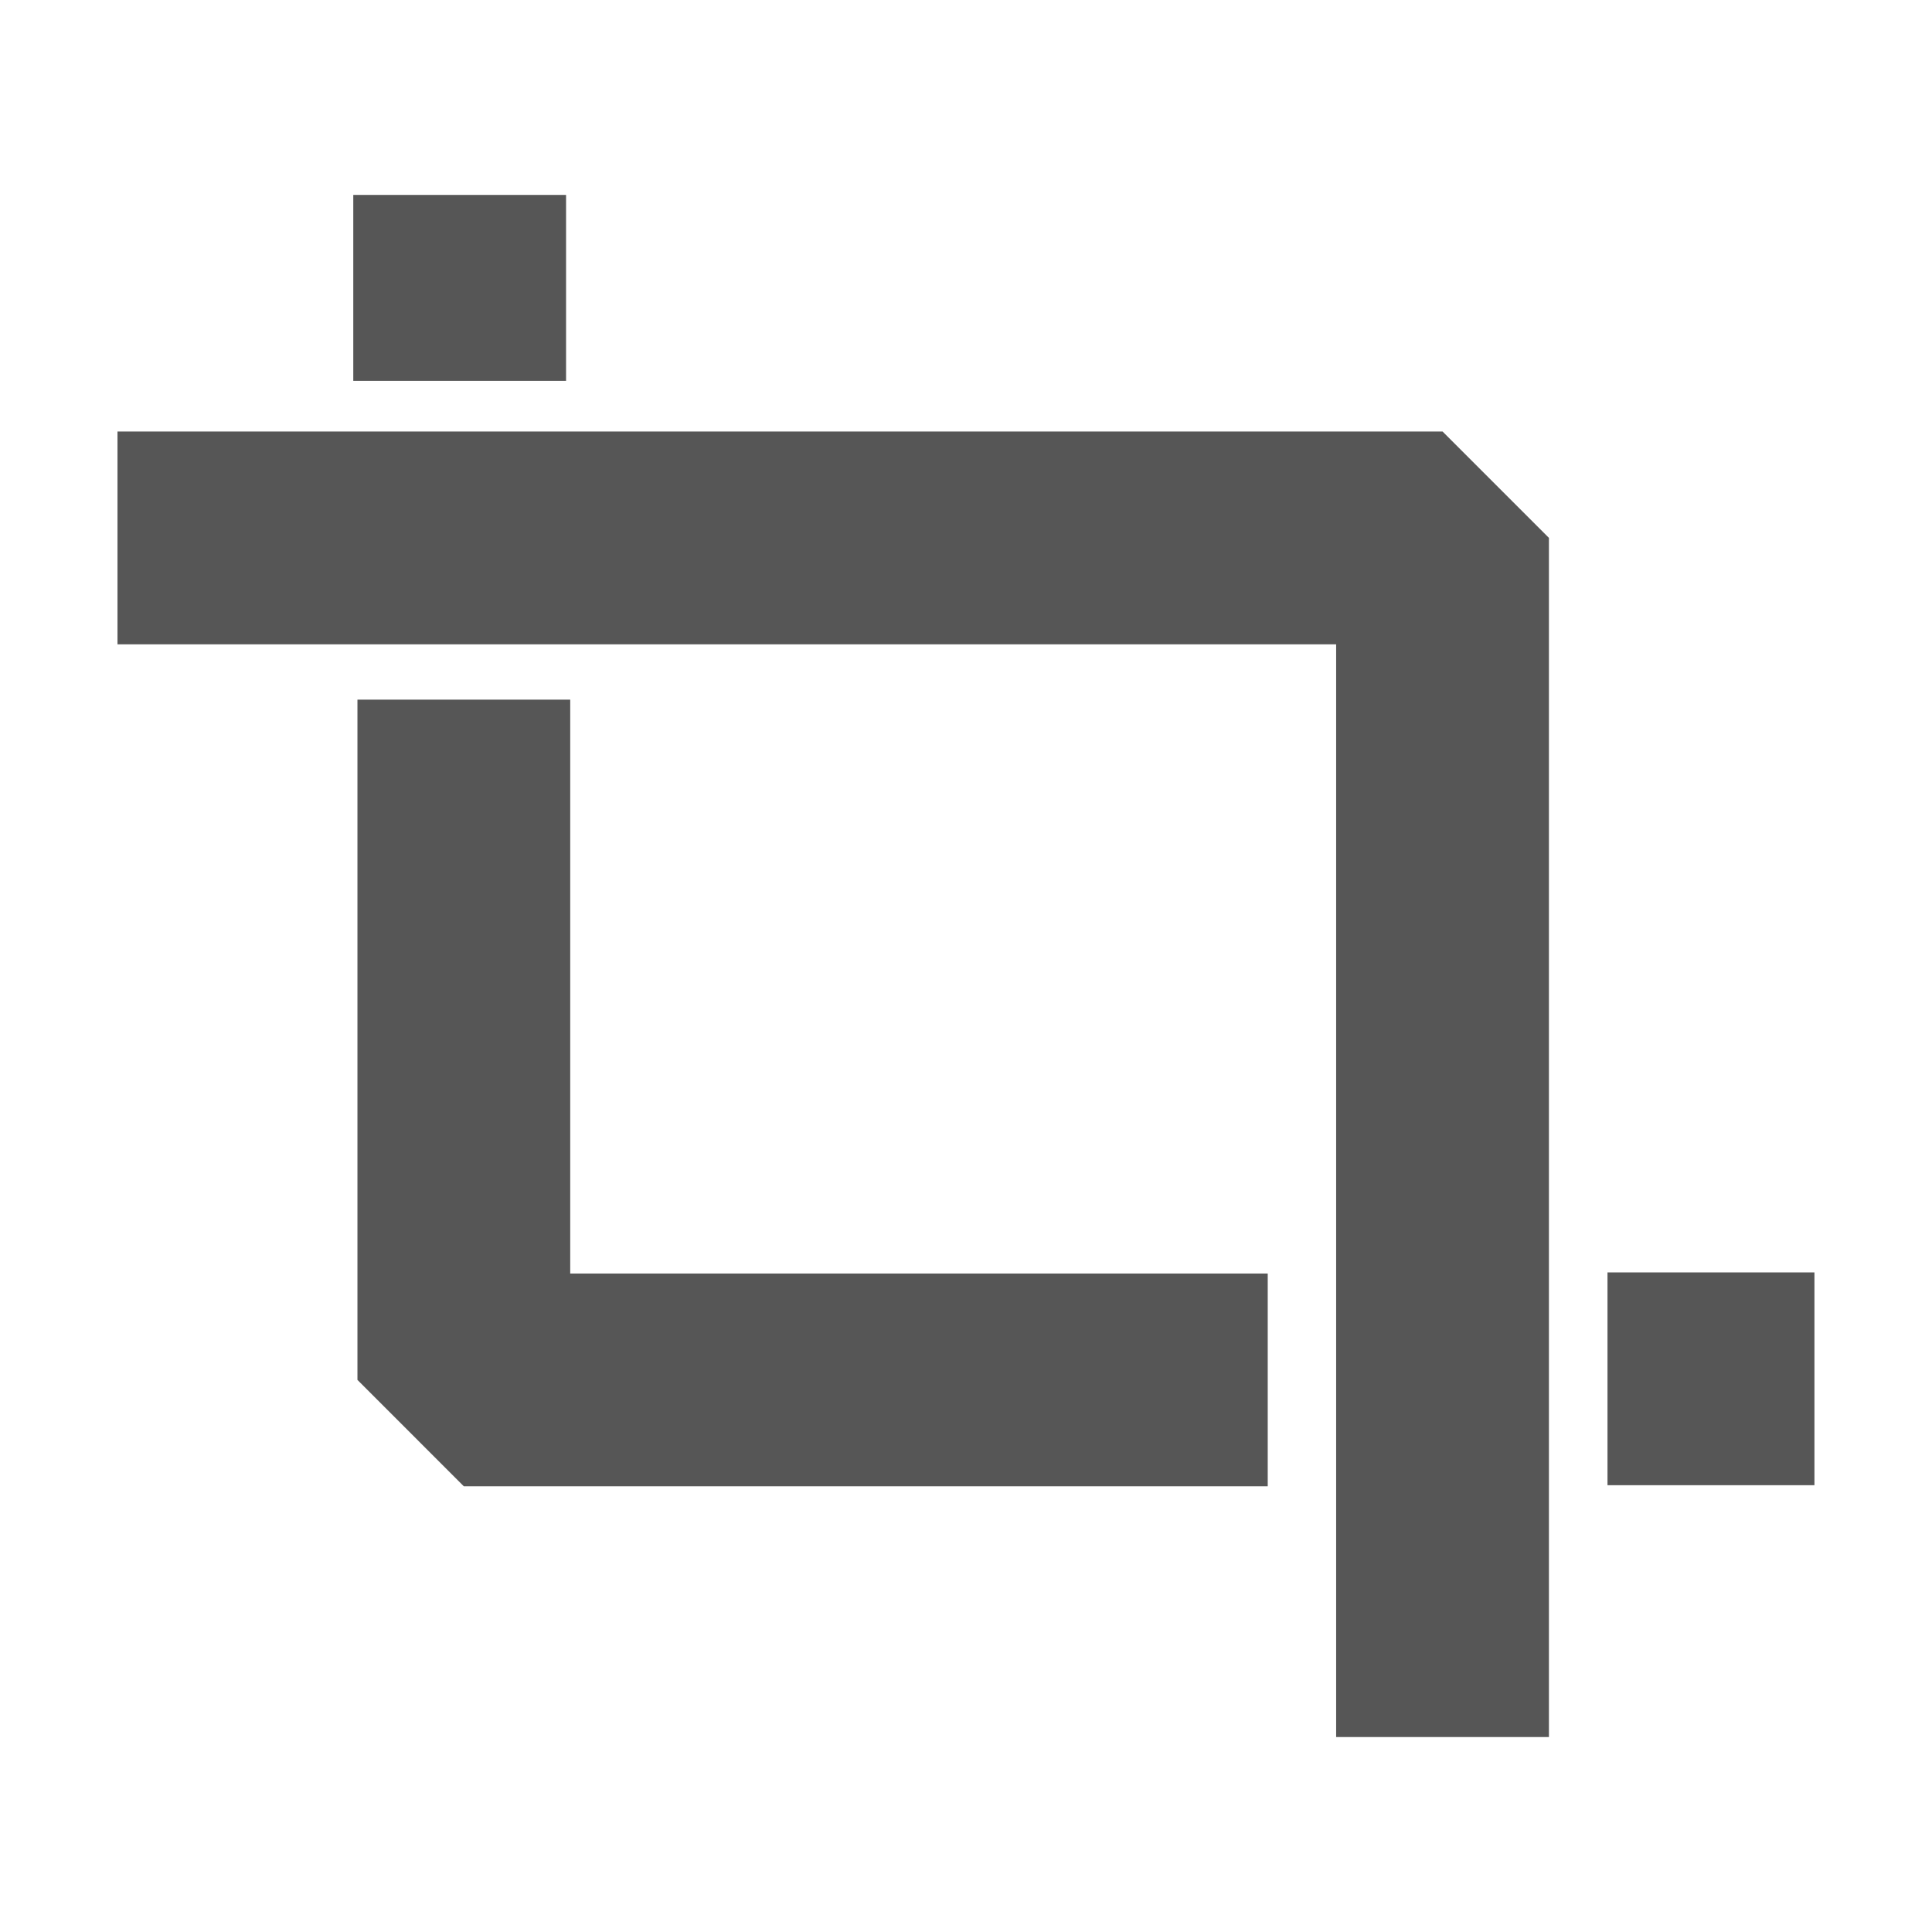
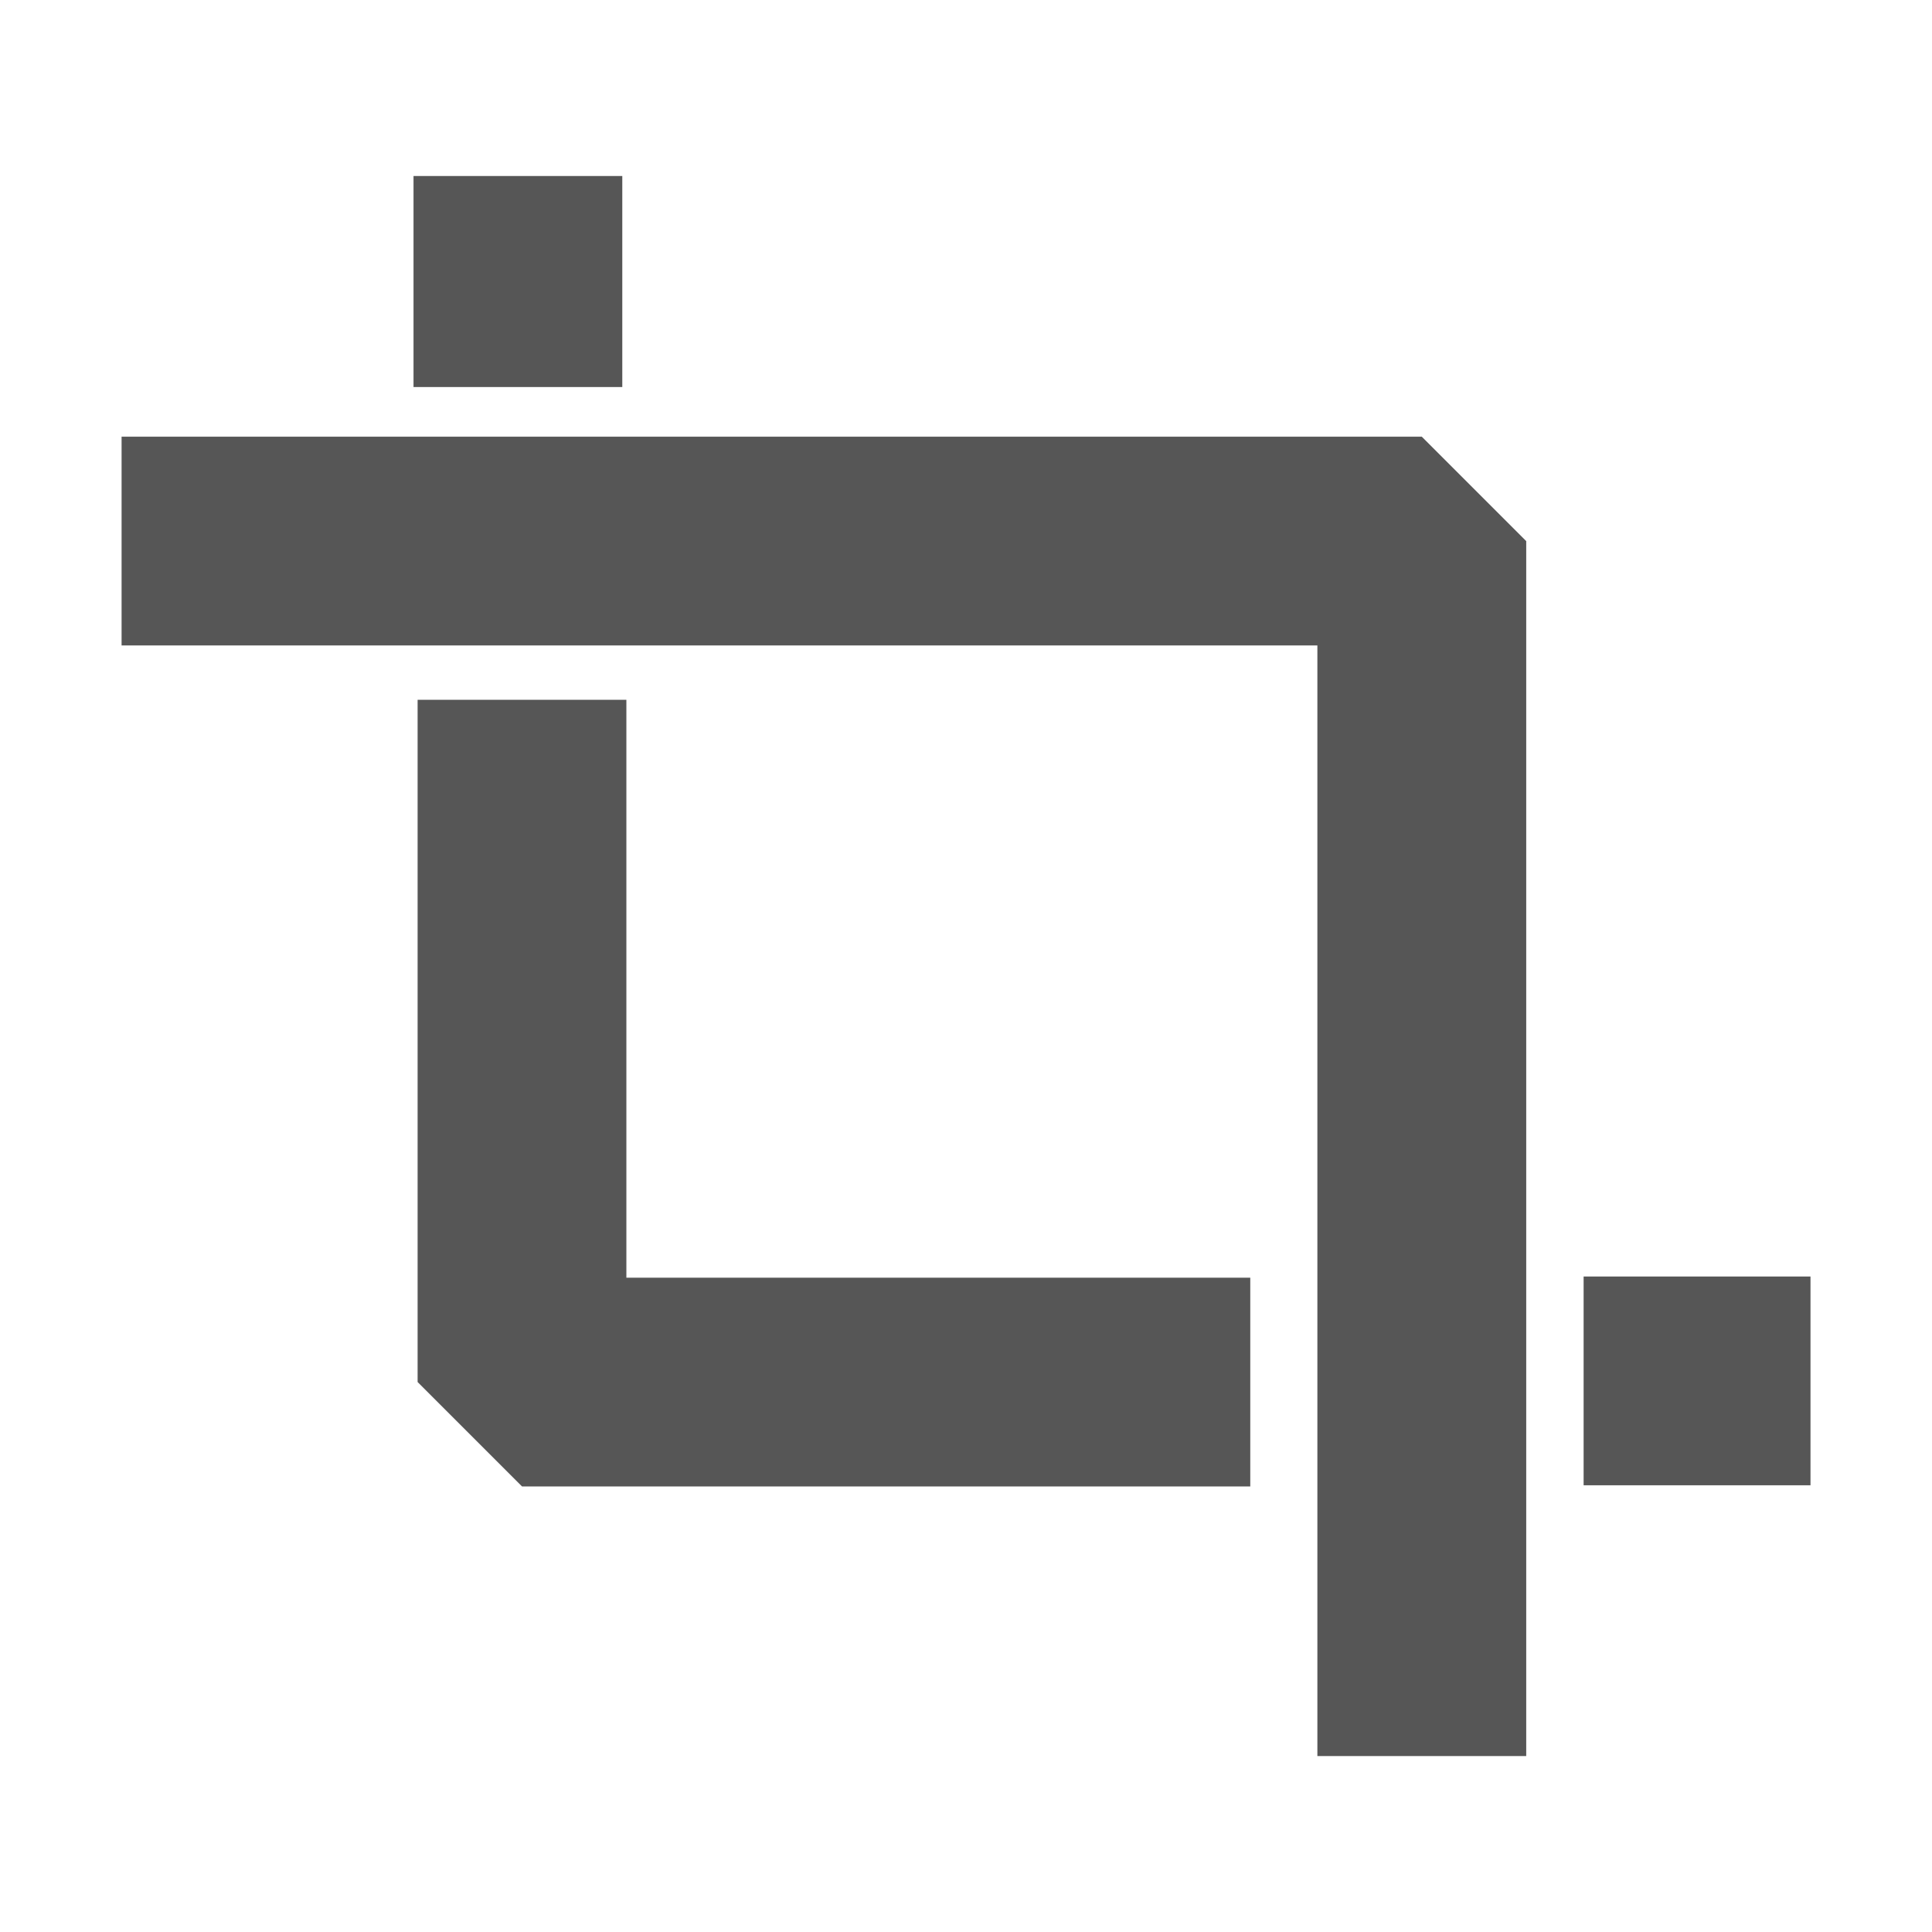
<svg xmlns="http://www.w3.org/2000/svg" width="100" height="100" viewBox="0 0 26.458 26.458" version="1.1" id="svg8">
  <defs id="defs2" />
  <g id="layer1" transform="translate(0,-270.5417)">
-     <path style="color:#000000;font-style:normal;font-variant:normal;font-weight:normal;font-stretch:normal;font-size:medium;line-height:normal;font-family:sans-serif;font-variant-ligatures:normal;font-variant-position:normal;font-variant-caps:normal;font-variant-numeric:normal;font-variant-alternates:normal;font-feature-settings:normal;text-indent:0;text-align:start;text-decoration:none;text-decoration-line:none;text-decoration-style:solid;text-decoration-color:#000000;letter-spacing:normal;word-spacing:normal;text-transform:none;writing-mode:lr-tb;direction:ltr;text-orientation:mixed;dominant-baseline:auto;baseline-shift:baseline;text-anchor:start;white-space:normal;shape-padding:0;clip-rule:nonzero;display:inline;overflow:visible;visibility:visible;opacity:1;isolation:auto;mix-blend-mode:normal;color-interpolation:sRGB;color-interpolation-filters:linearRGB;solid-color:#000000;solid-opacity:1;vector-effect:none;fill:#565656;fill-opacity:1;fill-rule:nonzero;stroke:none;stroke-width:2.914;stroke-linecap:butt;stroke-linejoin:bevel;stroke-miterlimit:4;stroke-dasharray:none;stroke-dashoffset:0;stroke-opacity:1;color-rendering:auto;image-rendering:auto;shape-rendering:auto;text-rendering:auto;enable-background:accumulate" d="m 1.609,276.451 v 2.914 h 16.689 v 14.965 h 2.914 V 277.908 l -1.457,-1.457 z" id="path1366" />
-     <path style="color:#000000;font-style:normal;font-variant:normal;font-weight:normal;font-stretch:normal;font-size:medium;line-height:normal;font-family:sans-serif;font-variant-ligatures:normal;font-variant-position:normal;font-variant-caps:normal;font-variant-numeric:normal;font-variant-alternates:normal;font-feature-settings:normal;text-indent:0;text-align:start;text-decoration:none;text-decoration-line:none;text-decoration-style:solid;text-decoration-color:#000000;letter-spacing:normal;word-spacing:normal;text-transform:none;writing-mode:lr-tb;direction:ltr;text-orientation:mixed;dominant-baseline:auto;baseline-shift:baseline;text-anchor:start;white-space:normal;shape-padding:0;clip-rule:nonzero;display:inline;overflow:visible;visibility:visible;opacity:1;isolation:auto;mix-blend-mode:normal;color-interpolation:sRGB;color-interpolation-filters:linearRGB;solid-color:#000000;solid-opacity:1;vector-effect:none;fill:#565656;fill-opacity:1;fill-rule:nonzero;stroke:none;stroke-width:2.914;stroke-linecap:butt;stroke-linejoin:miter;stroke-miterlimit:4;stroke-dasharray:none;stroke-dashoffset:0;stroke-opacity:1;color-rendering:auto;image-rendering:auto;shape-rendering:auto;text-rendering:auto;enable-background:accumulate" d="m 4.838,273.211 v 2.547 h 2.914 v -2.547 z" id="path1368" />
-     <path style="color:#000000;font-style:normal;font-variant:normal;font-weight:normal;font-stretch:normal;font-size:medium;line-height:normal;font-family:sans-serif;font-variant-ligatures:normal;font-variant-position:normal;font-variant-caps:normal;font-variant-numeric:normal;font-variant-alternates:normal;font-feature-settings:normal;text-indent:0;text-align:start;text-decoration:none;text-decoration-line:none;text-decoration-style:solid;text-decoration-color:#000000;letter-spacing:normal;word-spacing:normal;text-transform:none;writing-mode:lr-tb;direction:ltr;text-orientation:mixed;dominant-baseline:auto;baseline-shift:baseline;text-anchor:start;white-space:normal;shape-padding:0;clip-rule:nonzero;display:inline;overflow:visible;visibility:visible;opacity:1;isolation:auto;mix-blend-mode:normal;color-interpolation:sRGB;color-interpolation-filters:linearRGB;solid-color:#000000;solid-opacity:1;vector-effect:none;fill:#565656;fill-opacity:1;fill-rule:nonzero;stroke:none;stroke-width:2.914;stroke-linecap:butt;stroke-linejoin:bevel;stroke-miterlimit:4;stroke-dasharray:none;stroke-dashoffset:0;stroke-opacity:1;color-rendering:auto;image-rendering:auto;shape-rendering:auto;text-rendering:auto;enable-background:accumulate" d="m 4.895,280.123 v 9.316 l 1.457,1.457 H 17.361 v -2.914 H 7.809 v -7.859 z" id="path1370" />
-     <path style="color:#000000;font-style:normal;font-variant:normal;font-weight:normal;font-stretch:normal;font-size:medium;line-height:normal;font-family:sans-serif;font-variant-ligatures:normal;font-variant-position:normal;font-variant-caps:normal;font-variant-numeric:normal;font-variant-alternates:normal;font-feature-settings:normal;text-indent:0;text-align:start;text-decoration:none;text-decoration-line:none;text-decoration-style:solid;text-decoration-color:#000000;letter-spacing:normal;word-spacing:normal;text-transform:none;writing-mode:lr-tb;direction:ltr;text-orientation:mixed;dominant-baseline:auto;baseline-shift:baseline;text-anchor:start;white-space:normal;shape-padding:0;clip-rule:nonzero;display:inline;overflow:visible;visibility:visible;opacity:1;isolation:auto;mix-blend-mode:normal;color-interpolation:sRGB;color-interpolation-filters:linearRGB;solid-color:#000000;solid-opacity:1;vector-effect:none;fill:#565656;fill-opacity:1;fill-rule:nonzero;stroke:none;stroke-width:2.914;stroke-linecap:butt;stroke-linejoin:miter;stroke-miterlimit:4;stroke-dasharray:none;stroke-dashoffset:0;stroke-opacity:1;color-rendering:auto;image-rendering:auto;shape-rendering:auto;text-rendering:auto;enable-background:accumulate" d="m 22.014,287.967 v 2.914 h 2.834 v -2.914 z" id="path1372" />
+     <path style="color:#000000;font-style:normal;font-variant:normal;font-weight:normal;font-stretch:normal;font-size:medium;line-height:normal;font-family:sans-serif;font-variant-ligatures:normal;font-variant-position:normal;font-variant-caps:normal;font-variant-numeric:normal;font-variant-alternates:normal;font-feature-settings:normal;text-indent:0;text-align:start;text-decoration:none;text-decoration-line:none;text-decoration-style:solid;text-decoration-color:#000000;letter-spacing:normal;word-spacing:normal;text-transform:none;writing-mode:lr-tb;direction:ltr;text-orientation:mixed;dominant-baseline:auto;baseline-shift:baseline;text-anchor:start;white-space:normal;shape-padding:0;clip-rule:nonzero;display:inline;overflow:visible;visibility:visible;opacity:1;isolation:auto;mix-blend-mode:normal;color-interpolation:sRGB;color-interpolation-filters:linearRGB;solid-color:#000000;solid-opacity:1;vector-effect:none;fill:#565656;fill-opacity:1;fill-rule:nonzero;stroke:none;stroke-width:2.859;stroke-linecap:butt;stroke-linejoin:bevel;stroke-miterlimit:4;stroke-dasharray:none;stroke-dashoffset:0;stroke-opacity:1;color-rendering:auto;image-rendering:auto;shape-rendering:auto;text-rendering:auto;enable-background:accumulate" d="m 1.665,276.522 v 2.859 H 18.041 v 15.209 H 20.901 V 277.952 l -1.43,-1.43 z" id="path1366" />
+     <path style="color:#000000;font-style:normal;font-variant:normal;font-weight:normal;font-stretch:normal;font-size:medium;line-height:normal;font-family:sans-serif;font-variant-ligatures:normal;font-variant-position:normal;font-variant-caps:normal;font-variant-numeric:normal;font-variant-alternates:normal;font-feature-settings:normal;text-indent:0;text-align:start;text-decoration:none;text-decoration-line:none;text-decoration-style:solid;text-decoration-color:#000000;letter-spacing:normal;word-spacing:normal;text-transform:none;writing-mode:lr-tb;direction:ltr;text-orientation:mixed;dominant-baseline:auto;baseline-shift:baseline;text-anchor:start;white-space:normal;shape-padding:0;clip-rule:nonzero;display:inline;overflow:visible;visibility:visible;opacity:1;isolation:auto;mix-blend-mode:normal;color-interpolation:sRGB;color-interpolation-filters:linearRGB;solid-color:#000000;solid-opacity:1;vector-effect:none;fill:#565656;fill-opacity:1;fill-rule:nonzero;stroke:none;stroke-width:3.075;stroke-linecap:butt;stroke-linejoin:miter;stroke-miterlimit:4;stroke-dasharray:none;stroke-dashoffset:0;stroke-opacity:1;color-rendering:auto;image-rendering:auto;shape-rendering:auto;text-rendering:auto;enable-background:accumulate" d="m 5.663,272.952 v 2.89 h 2.859 v -2.89 z" id="path1368" />
+     <path style="color:#000000;font-style:normal;font-variant:normal;font-weight:normal;font-stretch:normal;font-size:medium;line-height:normal;font-family:sans-serif;font-variant-ligatures:normal;font-variant-position:normal;font-variant-caps:normal;font-variant-numeric:normal;font-variant-alternates:normal;font-feature-settings:normal;text-indent:0;text-align:start;text-decoration:none;text-decoration-line:none;text-decoration-style:solid;text-decoration-color:#000000;letter-spacing:normal;word-spacing:normal;text-transform:none;writing-mode:lr-tb;direction:ltr;text-orientation:mixed;dominant-baseline:auto;baseline-shift:baseline;text-anchor:start;white-space:normal;shape-padding:0;clip-rule:nonzero;display:inline;overflow:visible;visibility:visible;opacity:1;isolation:auto;mix-blend-mode:normal;color-interpolation:sRGB;color-interpolation-filters:linearRGB;solid-color:#000000;solid-opacity:1;vector-effect:none;fill:#565656;fill-opacity:1;fill-rule:nonzero;stroke:none;stroke-width:2.859;stroke-linecap:butt;stroke-linejoin:bevel;stroke-miterlimit:4;stroke-dasharray:none;stroke-dashoffset:0;stroke-opacity:1;color-rendering:auto;image-rendering:auto;shape-rendering:auto;text-rendering:auto;enable-background:accumulate" d="m 5.719,280.125 v 9.343 l 1.43,1.43 h 9.973 v -2.859 H 8.578 V 280.125 Z" id="path1370" />
+     <path style="color:#000000;font-style:normal;font-variant:normal;font-weight:normal;font-stretch:normal;font-size:medium;line-height:normal;font-family:sans-serif;font-variant-ligatures:normal;font-variant-position:normal;font-variant-caps:normal;font-variant-numeric:normal;font-variant-alternates:normal;font-feature-settings:normal;text-indent:0;text-align:start;text-decoration:none;text-decoration-line:none;text-decoration-style:solid;text-decoration-color:#000000;letter-spacing:normal;word-spacing:normal;text-transform:none;writing-mode:lr-tb;direction:ltr;text-orientation:mixed;dominant-baseline:auto;baseline-shift:baseline;text-anchor:start;white-space:normal;shape-padding:0;clip-rule:nonzero;display:inline;overflow:visible;visibility:visible;opacity:1;isolation:auto;mix-blend-mode:normal;color-interpolation:sRGB;color-interpolation-filters:linearRGB;solid-color:#000000;solid-opacity:1;vector-effect:none;fill:#565656;fill-opacity:1;fill-rule:nonzero;stroke:none;stroke-width:3.022;stroke-linecap:butt;stroke-linejoin:miter;stroke-miterlimit:4;stroke-dasharray:none;stroke-dashoffset:0;stroke-opacity:1;color-rendering:auto;image-rendering:auto;shape-rendering:auto;text-rendering:auto;enable-background:accumulate" d="m 21.687,288.023 v 2.859 h 3.107 v -2.859 z" id="path1372" />
  </g>
</svg>
